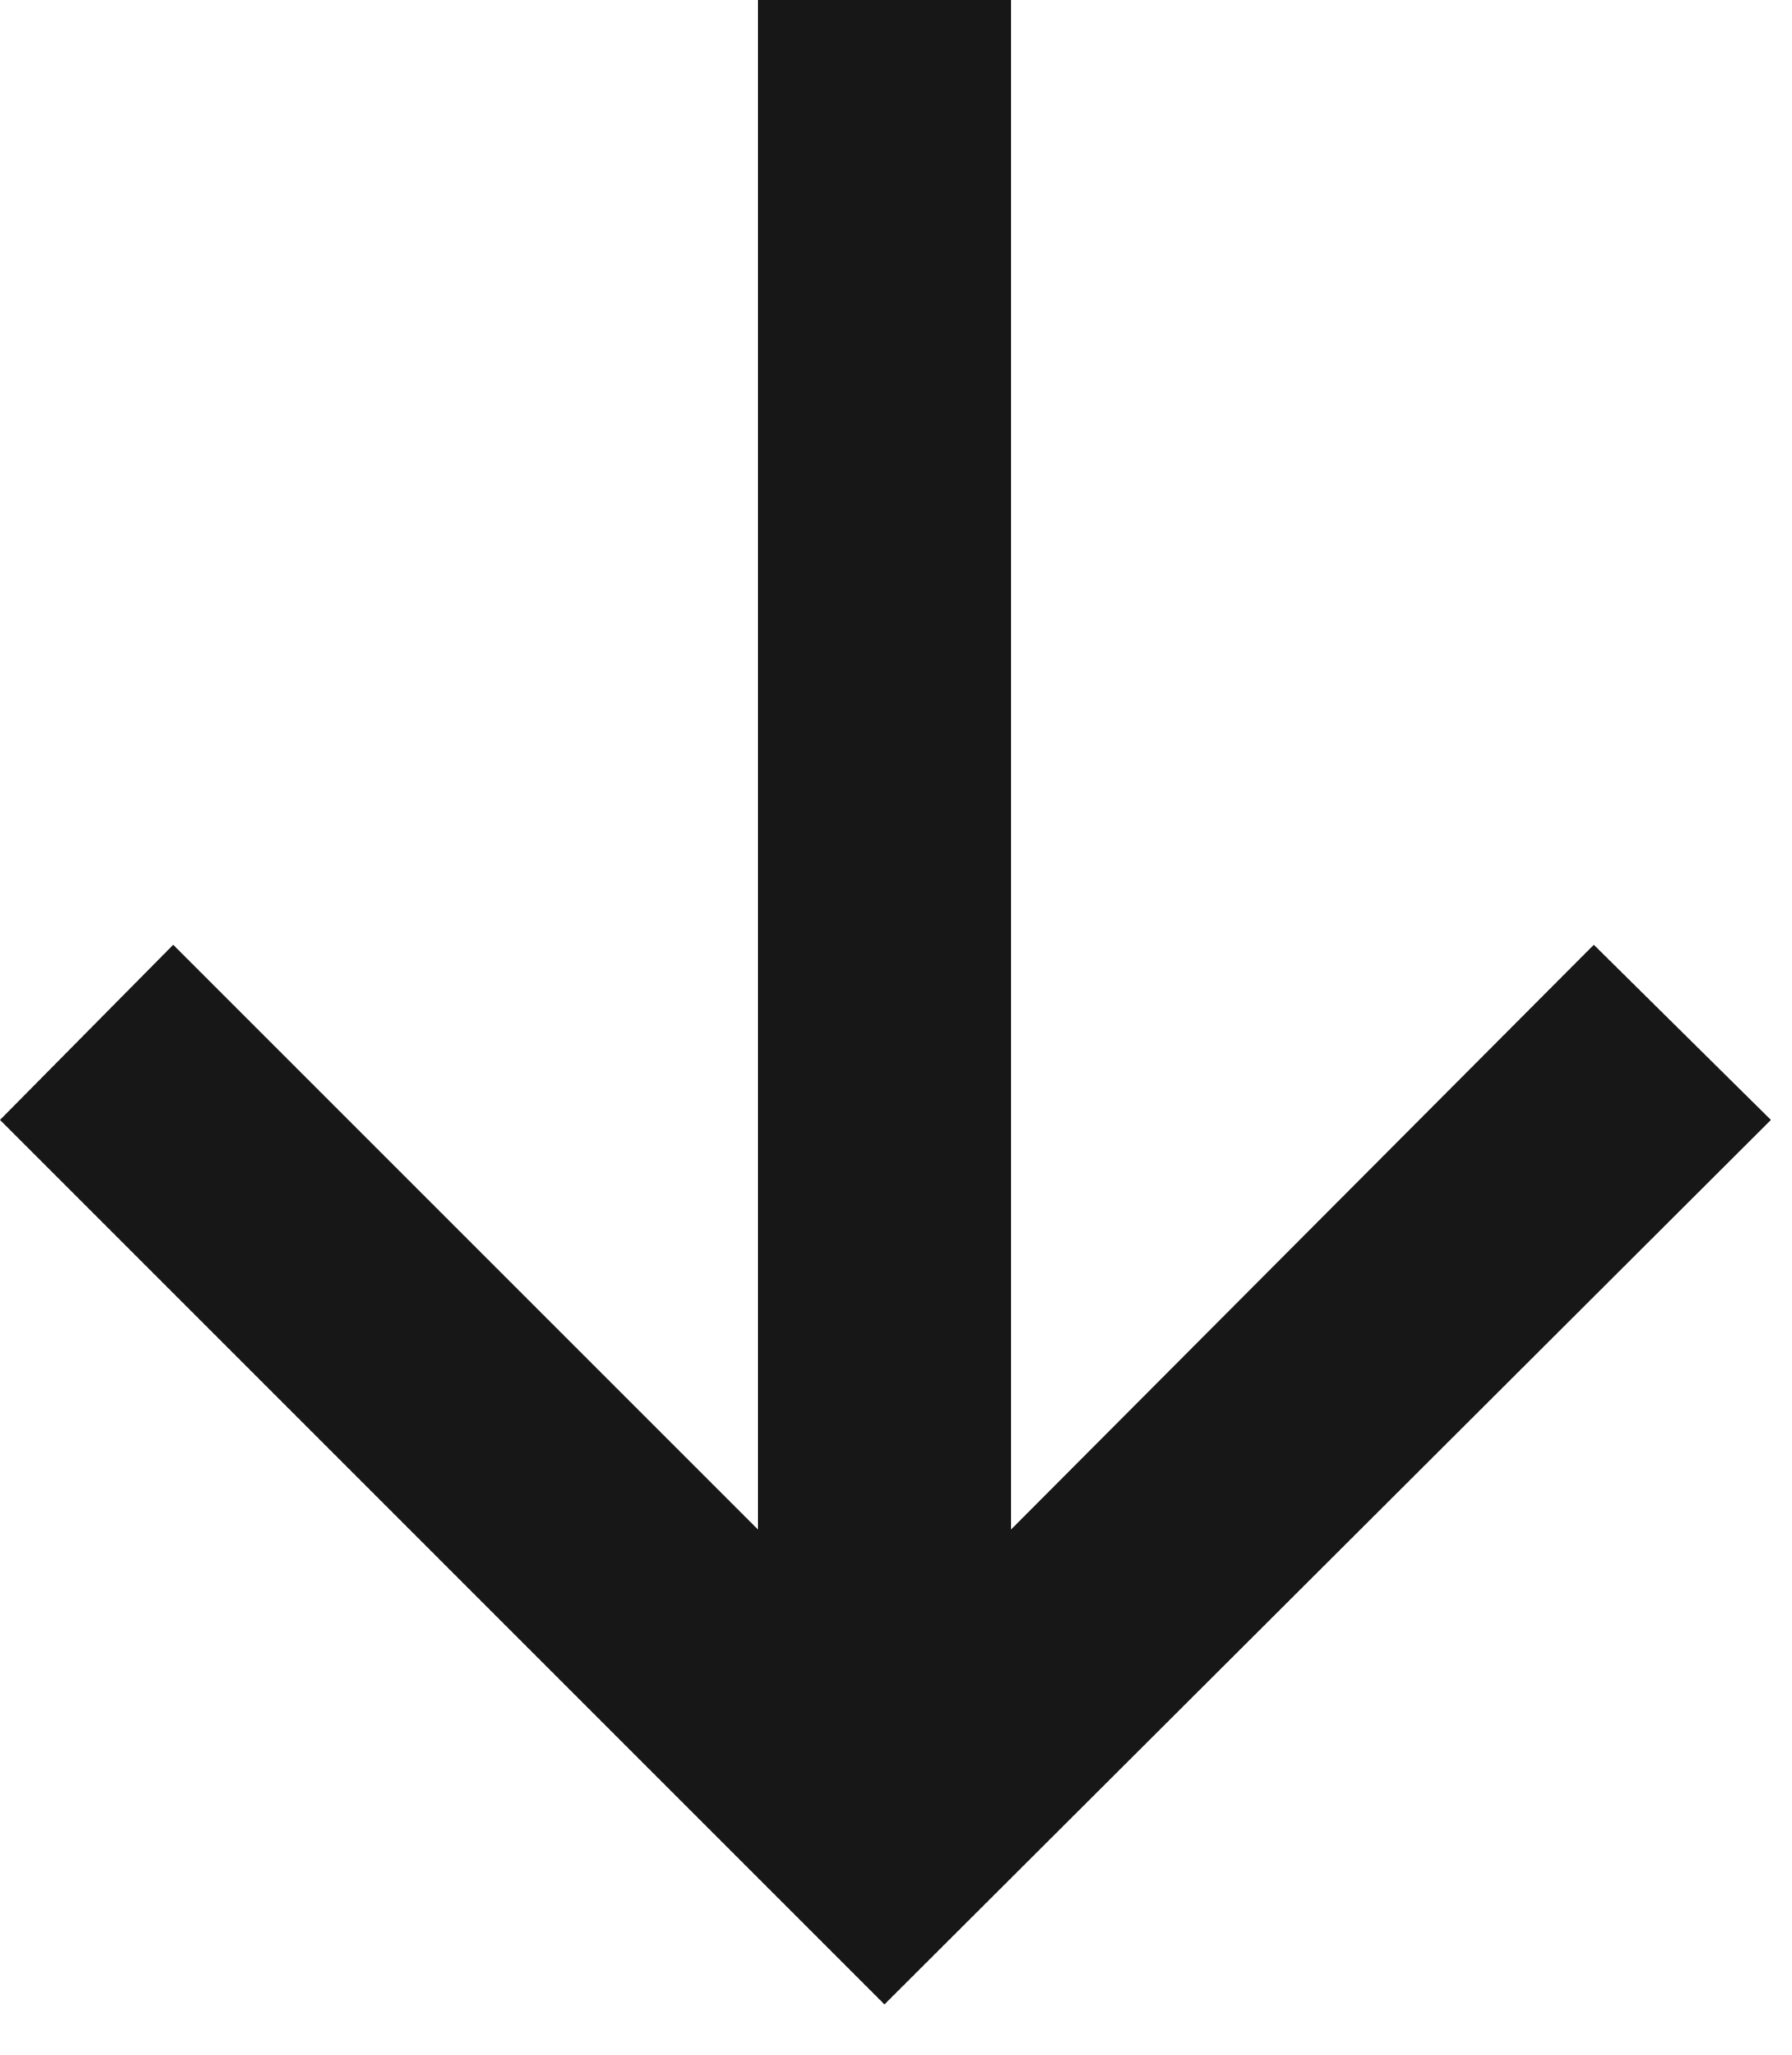
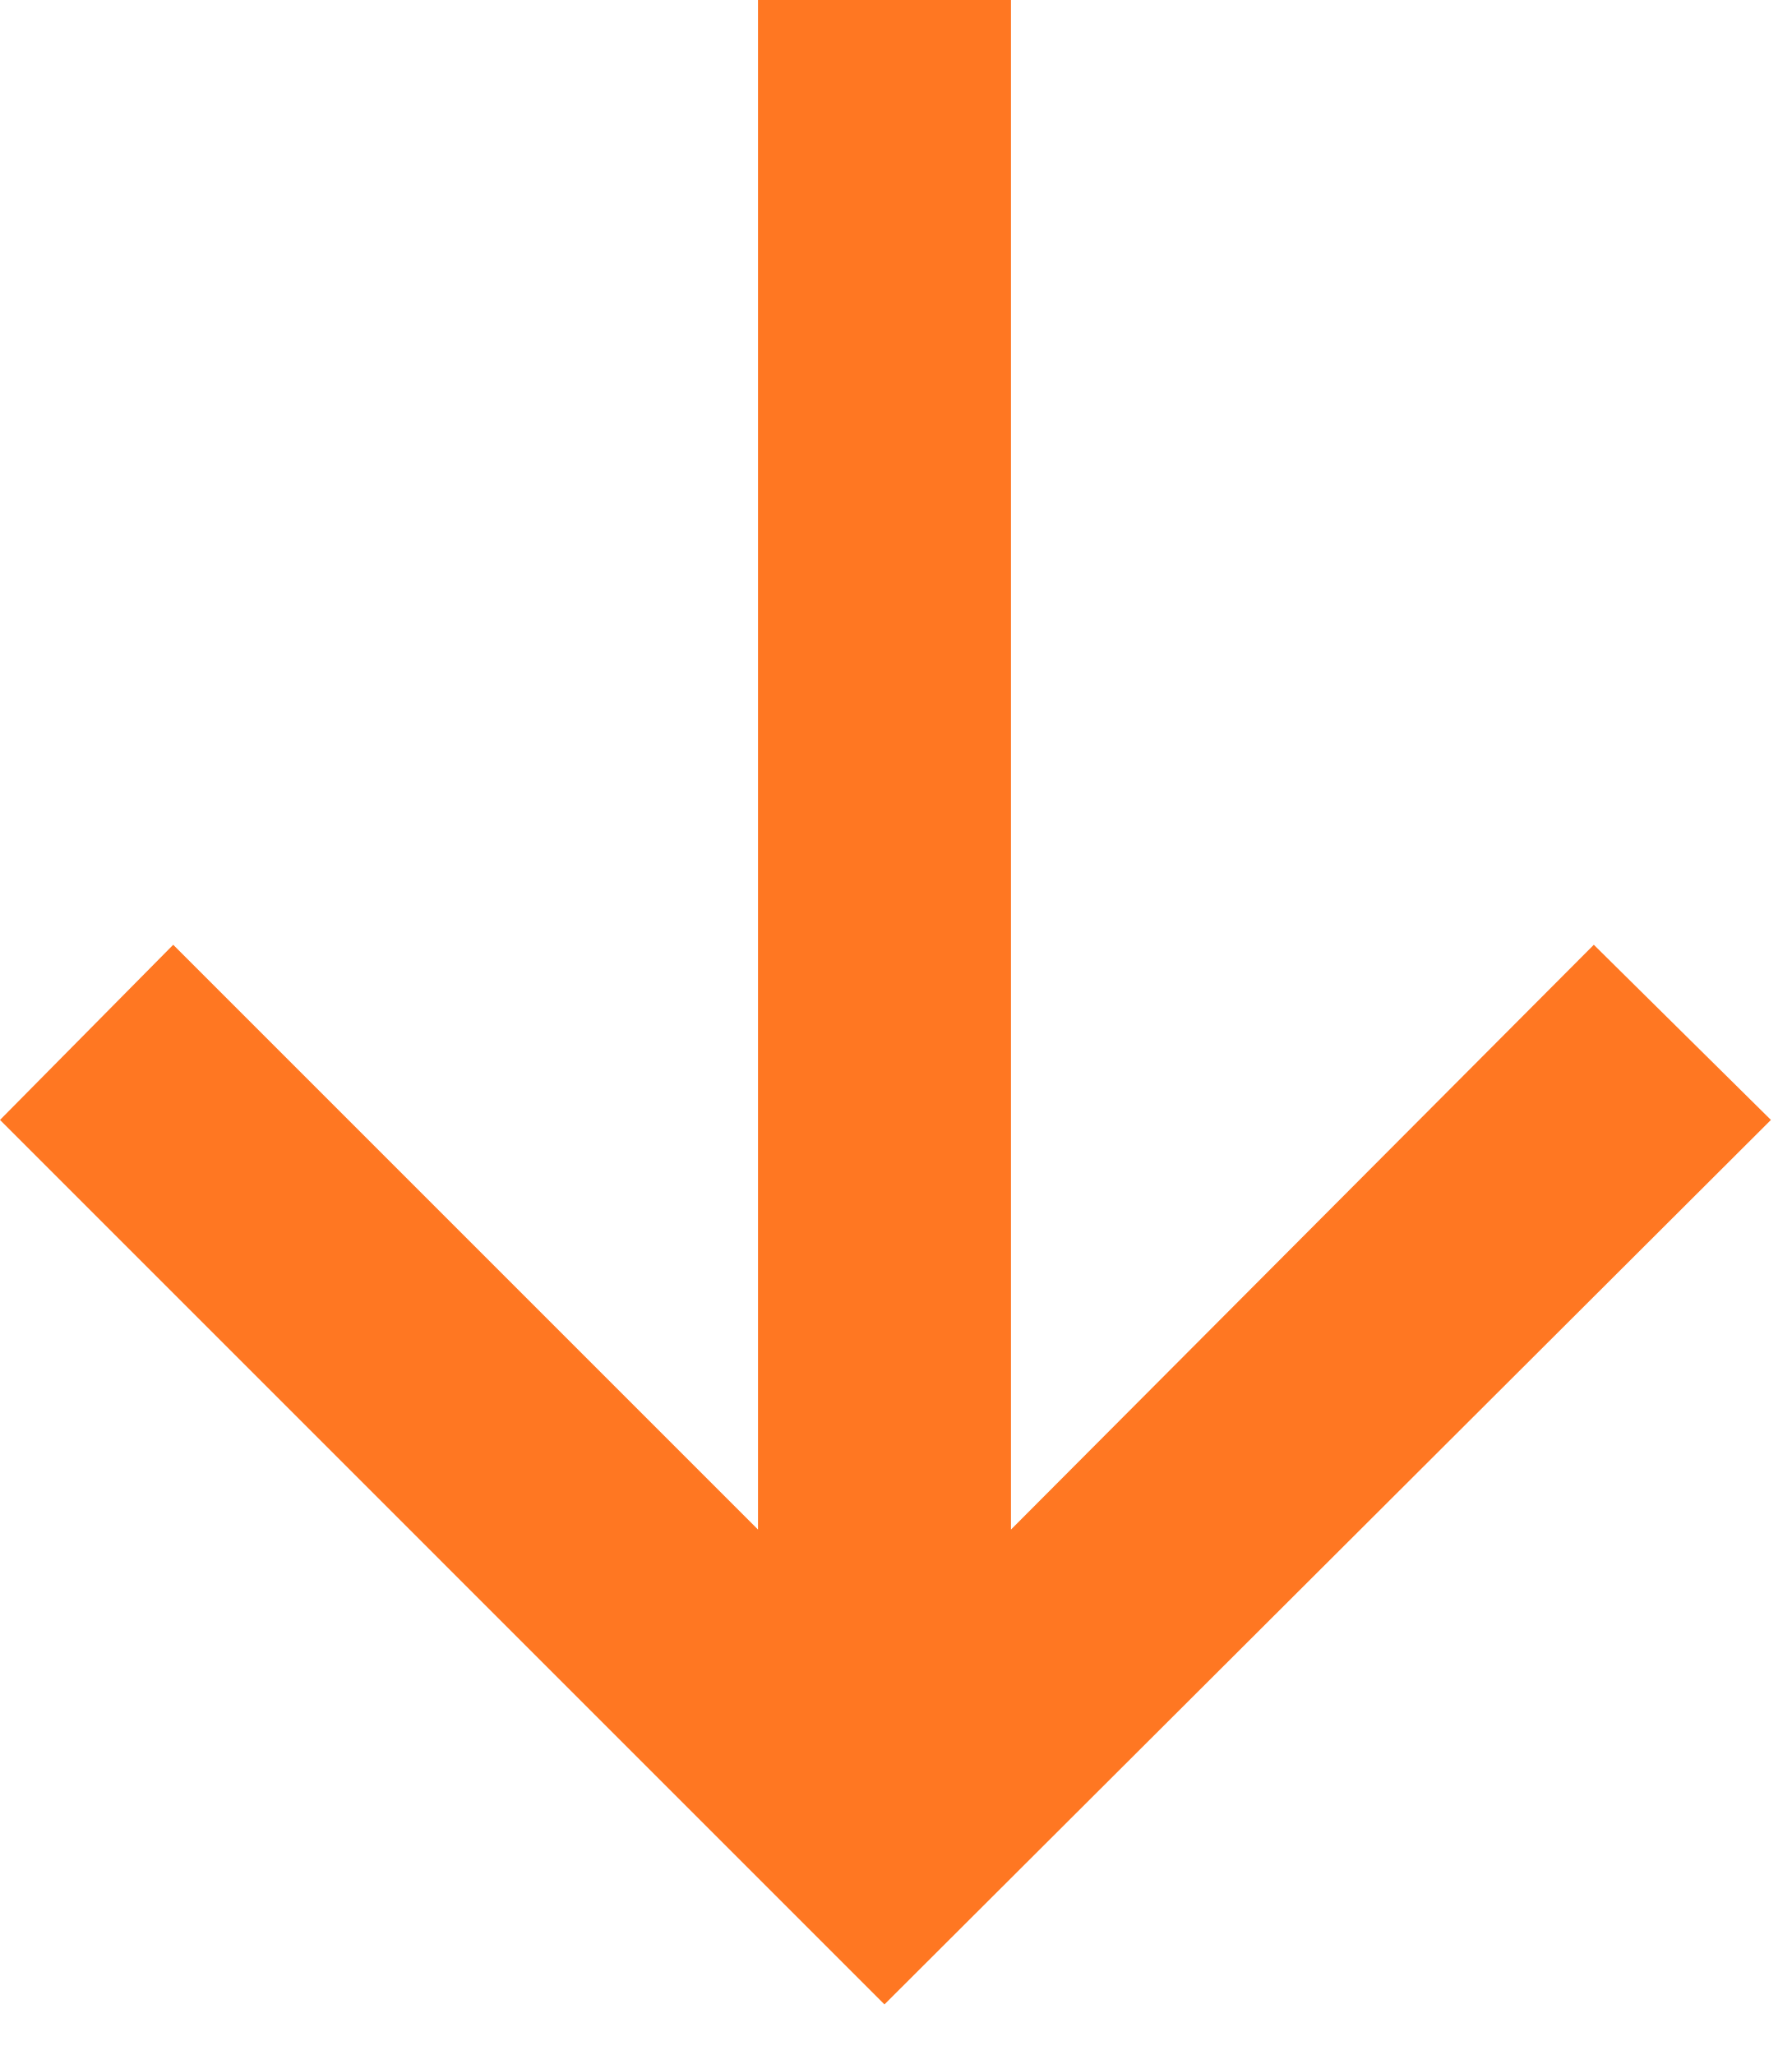
<svg xmlns="http://www.w3.org/2000/svg" width="34" height="39" viewBox="0 0 34 39" fill="none">
-   <path d="M19.186 0H14.385V29.028L3.287 17.93L0 21.254L16.785 38.04L33.608 21.254L30.247 17.93L19.186 29.028V0Z" fill="#181717" />
+   <path d="M19.186 0H14.385V29.028L3.287 17.93L0 21.254L16.785 38.04L33.608 21.254L30.247 17.93L19.186 29.028V0Z" fill="#FF7722" />
</svg>
